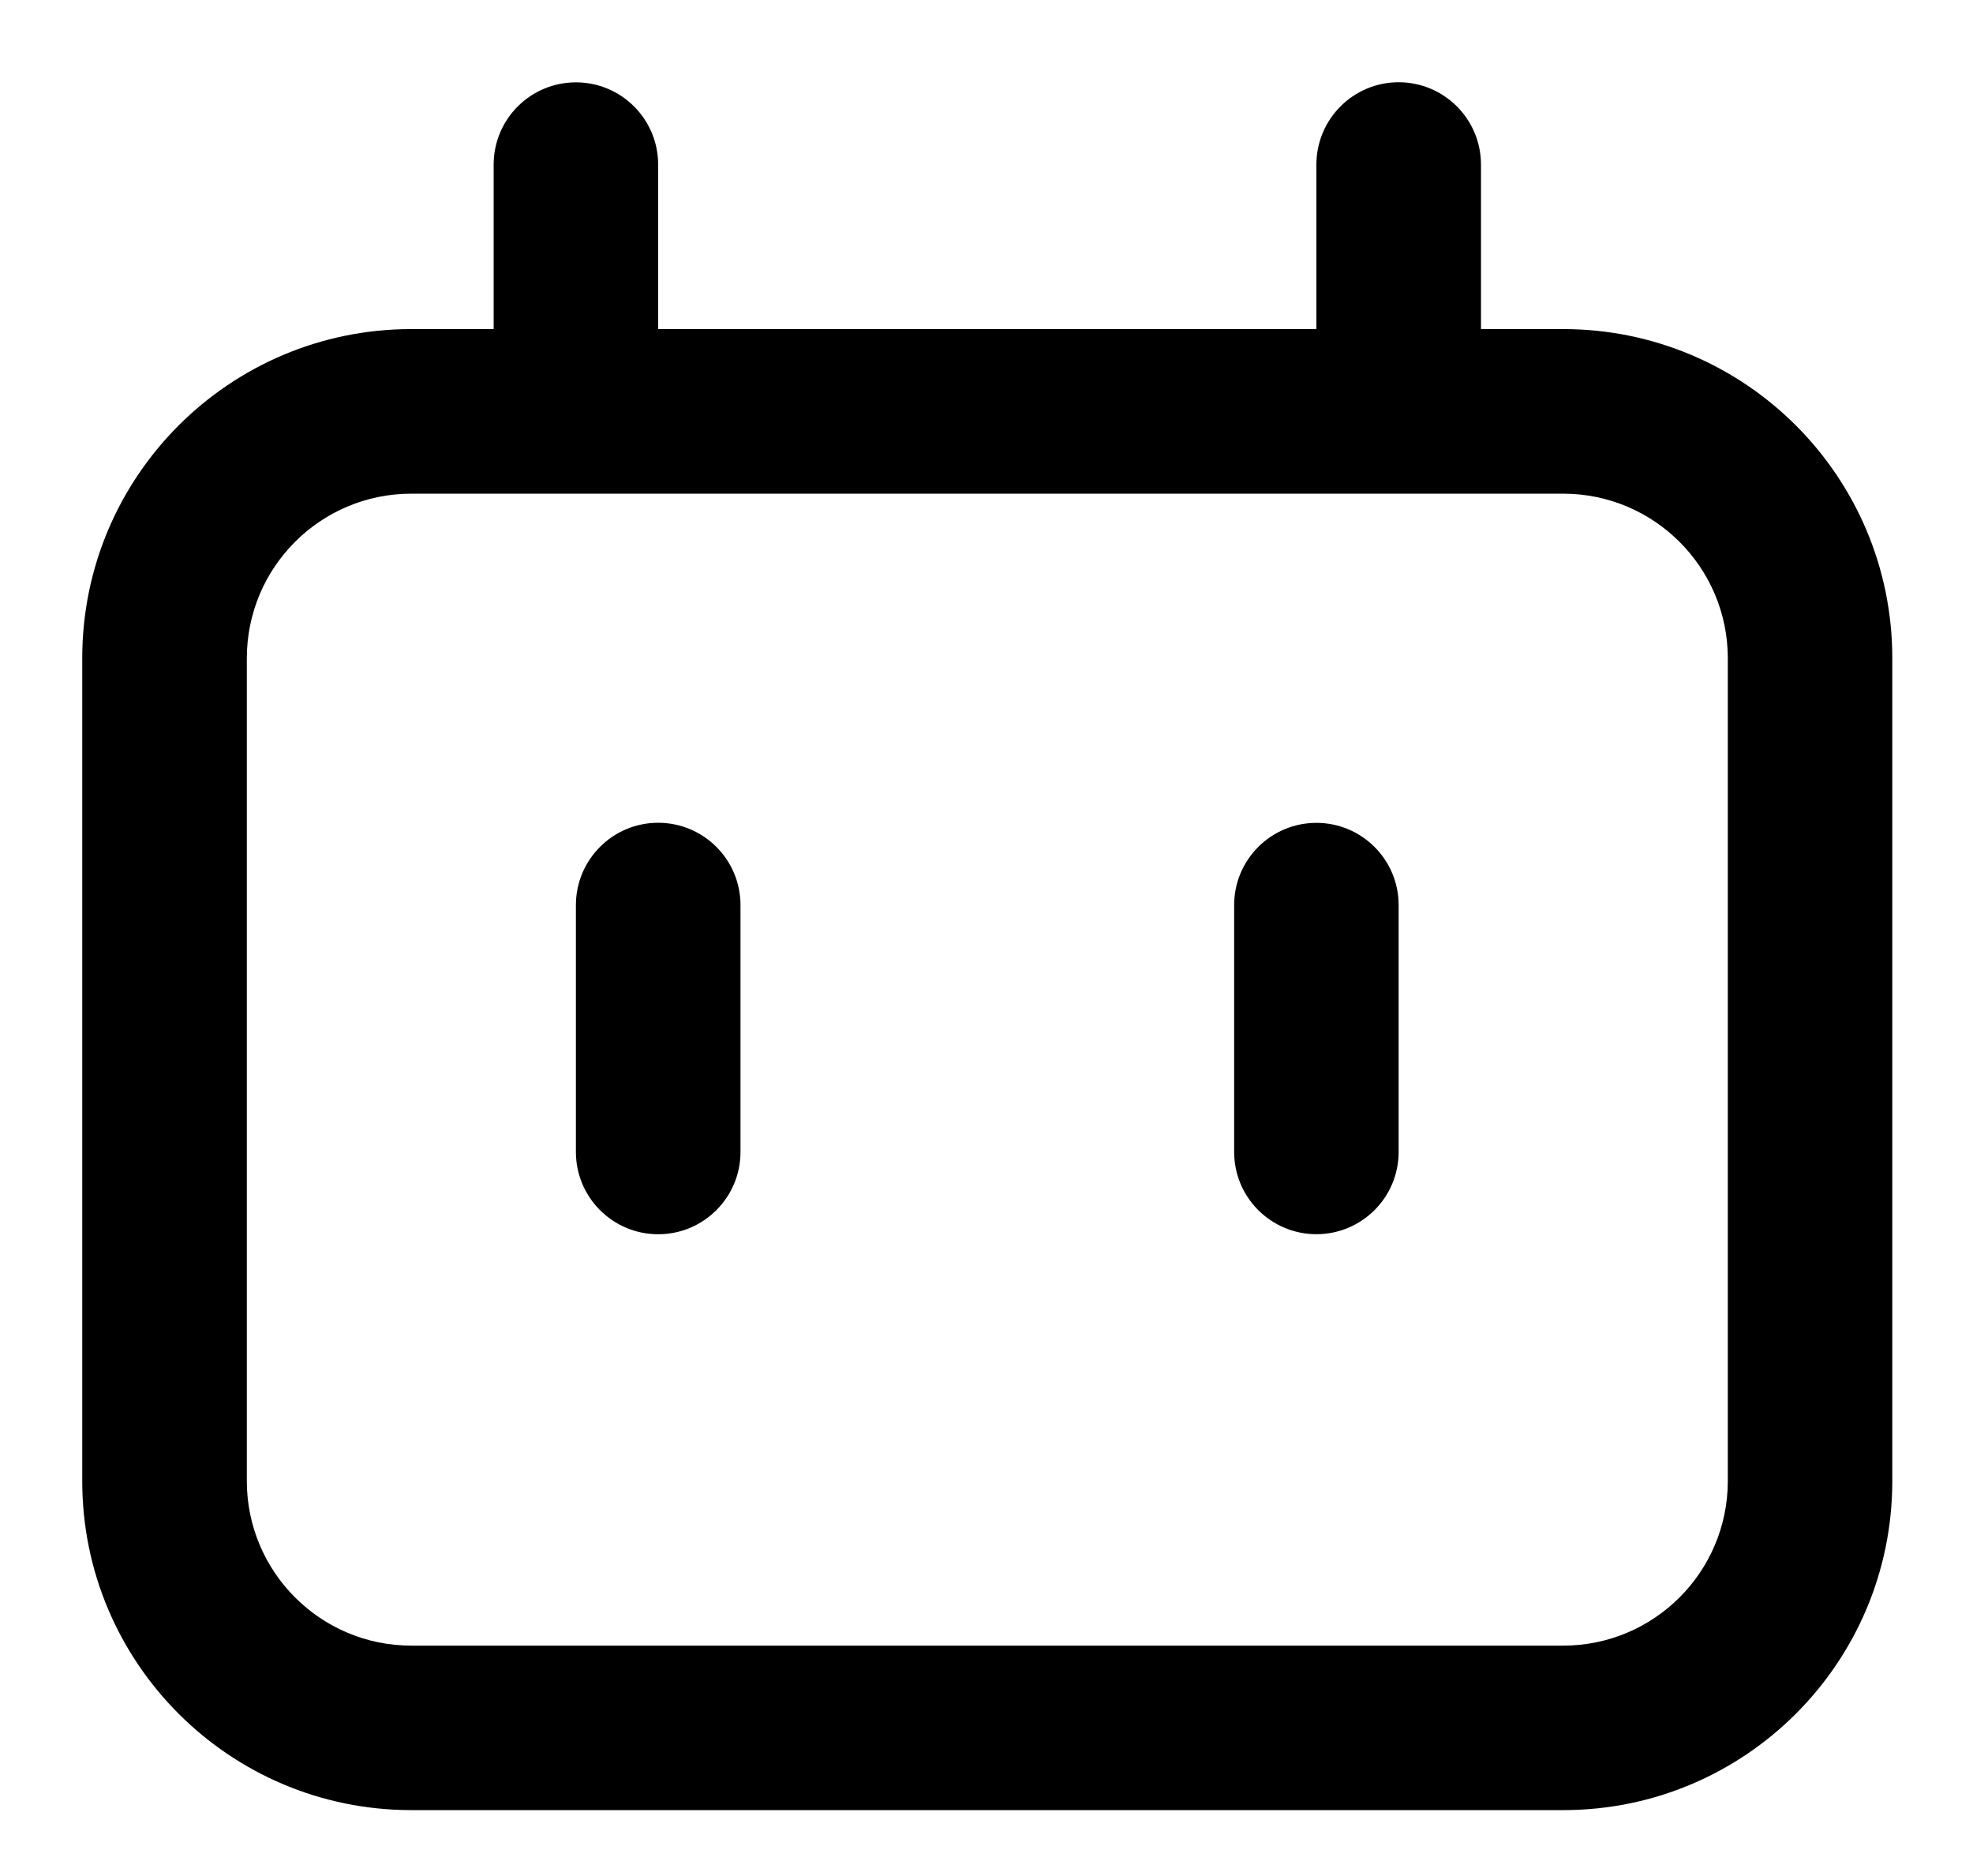
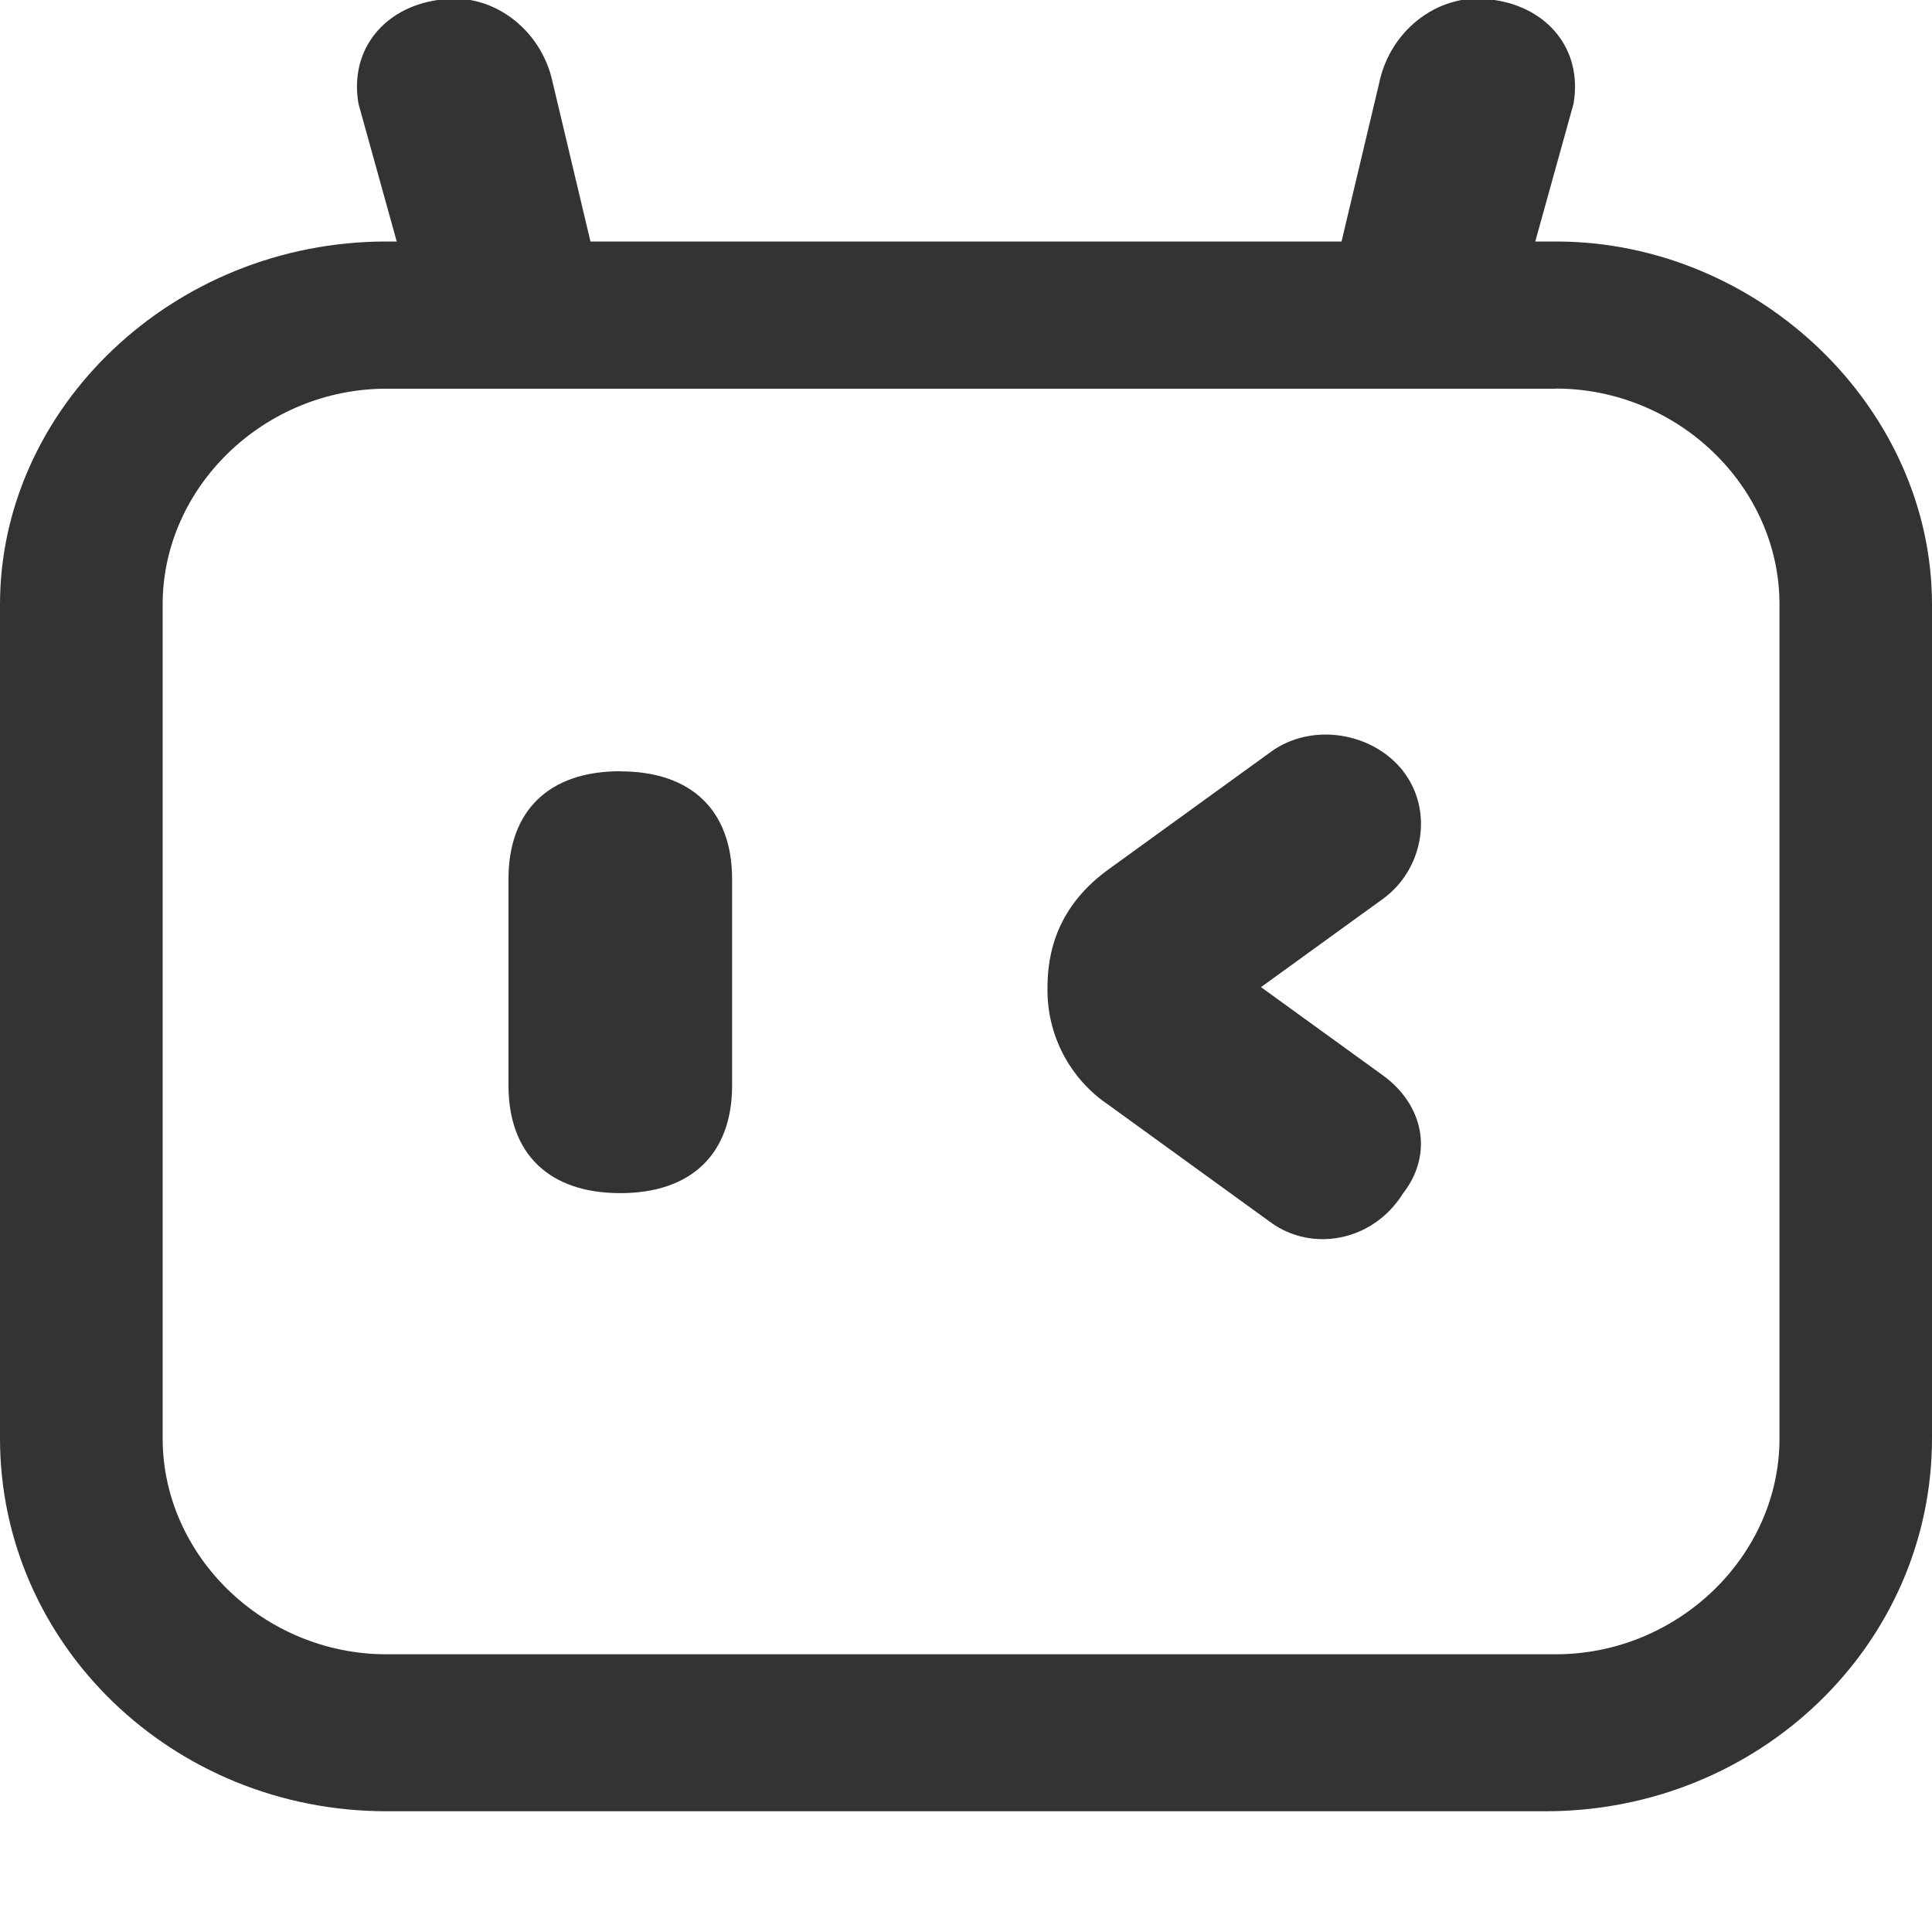
- <svg xmlns="http://www.w3.org/2000/svg" t="1785474514522" class="icon" viewBox="0 0 1077 1024" version="1.1" p-id="21089" width="210.352" height="200">
-   <path d="M359.262 449.105c24.792 0 44.948 20.103 44.948 44.948v134.737a44.894 44.894 0 0 1-89.843 0v-134.737c0-24.792 20.103-44.948 44.894-44.948zM763.473 494.053a44.894 44.894 0 1 0-89.789 0v134.737a44.894 44.894 0 0 0 89.789 0v-134.737z" p-id="21090" />
-   <path d="M763.473 44.894c24.792 0 44.948 20.103 44.948 44.948v89.789h44.894a179.631 179.631 0 0 1 179.631 179.685V808.421a179.631 179.631 0 0 1-179.631 179.631H224.525A179.631 179.631 0 0 1 44.894 808.421V359.316a179.631 179.631 0 0 1 179.631-179.685H269.474V89.843a44.894 44.894 0 0 1 89.789 0v89.789h359.316V89.843c0-24.792 20.103-44.948 44.894-44.948zM224.525 269.474C174.942 269.474 134.737 309.679 134.737 359.316V808.421c0 49.583 40.205 89.843 89.789 89.843h628.79c49.583 0 89.843-40.259 89.843-89.843V359.316c0-49.583-40.259-89.843-89.843-89.843H224.525z" p-id="21091" />
+ <svg xmlns="http://www.w3.org/2000/svg" t="1785481755307" class="icon" viewBox="0 0 1024 1024" version="1.1" width="200" height="200">
+   <path d="M215 145 190 55C185 26 204 4 232 0c28-5 55 15 61 44l24 101H215zM809 145l25-90c5-29-14-51-42-55-28-5-55 15-61 44l-24 101h102z" fill="#333333" />
+   <path d="M824.576 128C932.352 128 1024 216.384 1024 320.384v441.984C1024 871.68 932.352 960 819.2 960H204.8C91.648 960 0 871.616 0 762.368V320.384C0 216.384 91.648 128 204.8 128h619.776z m0 78.016H204.8c-64.64 0-118.592 51.968-118.592 114.368v441.984c0 62.4 53.888 114.432 118.592 114.432h619.776c64.64 0 118.592-52.032 118.592-114.368V320.32c0-62.4-53.888-114.368-118.592-114.368z m-80.832 202.816c16.192 20.8 10.752 51.968-10.752 67.584l-64.64 46.784 64.64 46.784c21.504 15.616 26.88 41.6 10.752 62.4-16.192 25.984-48.512 31.232-70.08 15.616L587.52 585.6a73.28 73.28 0 0 1-32.32-62.4c0-25.984 10.752-46.784 32.32-62.4l86.208-62.4c21.568-15.616 53.888-10.368 70.08 10.432z m-414.976 0c37.76 0 59.264 20.8 59.264 57.152v109.248c0 36.352-21.568 57.152-59.264 57.152-37.76 0-59.264-20.8-59.264-57.152V465.92c0-36.352 21.504-57.152 59.264-57.152z" fill="#333333" />
</svg>
